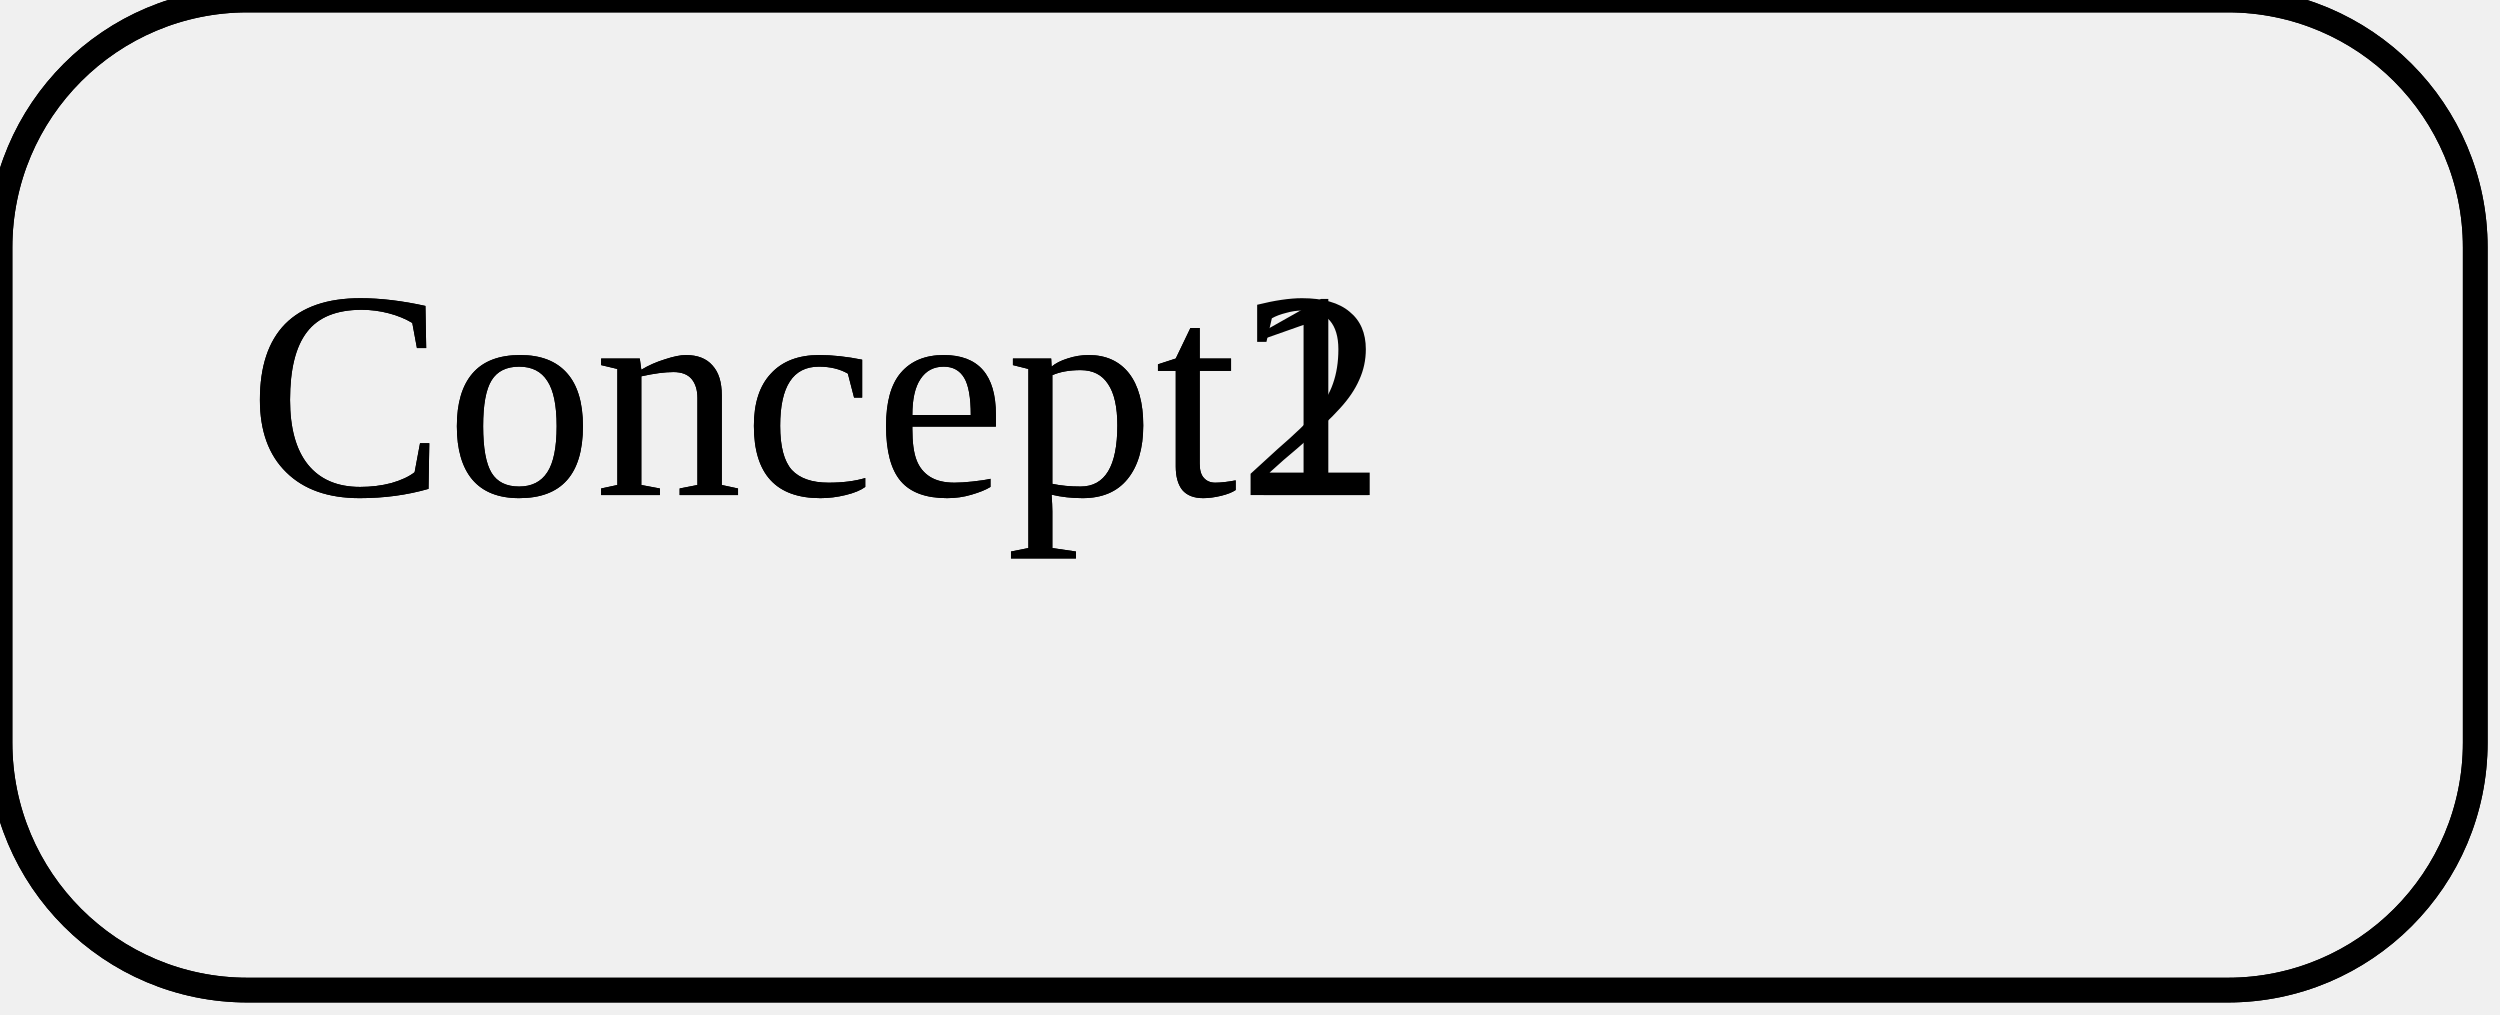
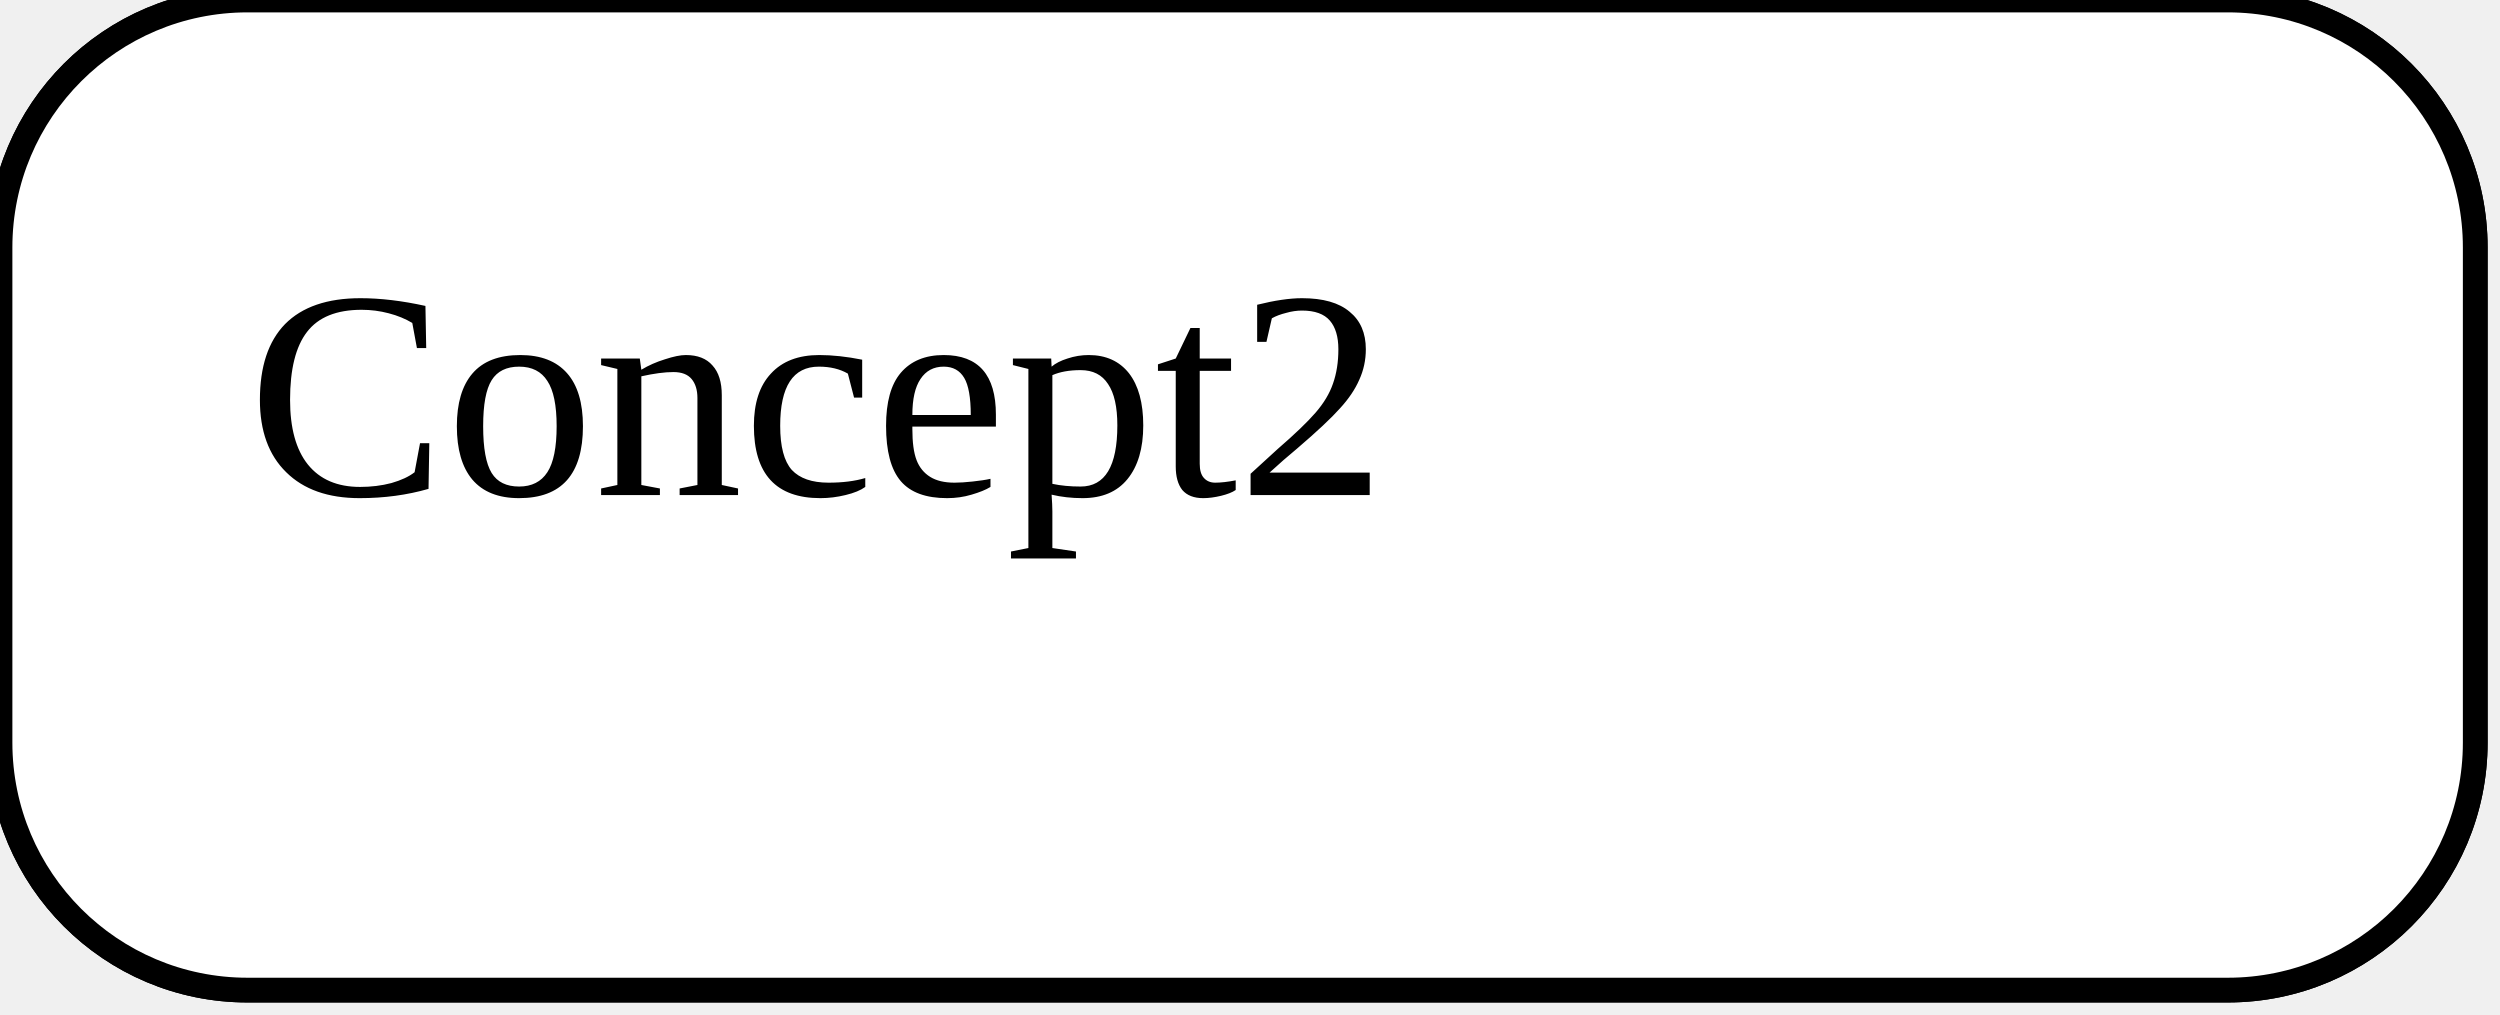
<svg xmlns="http://www.w3.org/2000/svg" version="1.1">
  <svg x="0.0" y="0.0">
-     <rect fill="none" stroke="black" rx="10.0" ry="10.0" width="100.0" height="40.0" x="0.0" y="0.0" />
+     <rect fill="white" stroke="black" rx="10.0" ry="10.0" width="100.0" height="40.0" x="0.0" y="0.0" />
    <text x="10.0" y="20.0">Concept1</text>
  </svg>
  <svg x="0.0" y="0.0">
-     <rect fill="none" stroke="black" rx="10.0" ry="10.0" width="100.0" height="40.0" x="0.0" y="0.0" />
+     <rect fill="white" stroke="black" rx="10.0" ry="10.0" width="100.0" height="40.0" x="0.0" y="0.0" />
    <text x="10.0" y="20.0">Concept2</text>
  </svg>
</svg>
